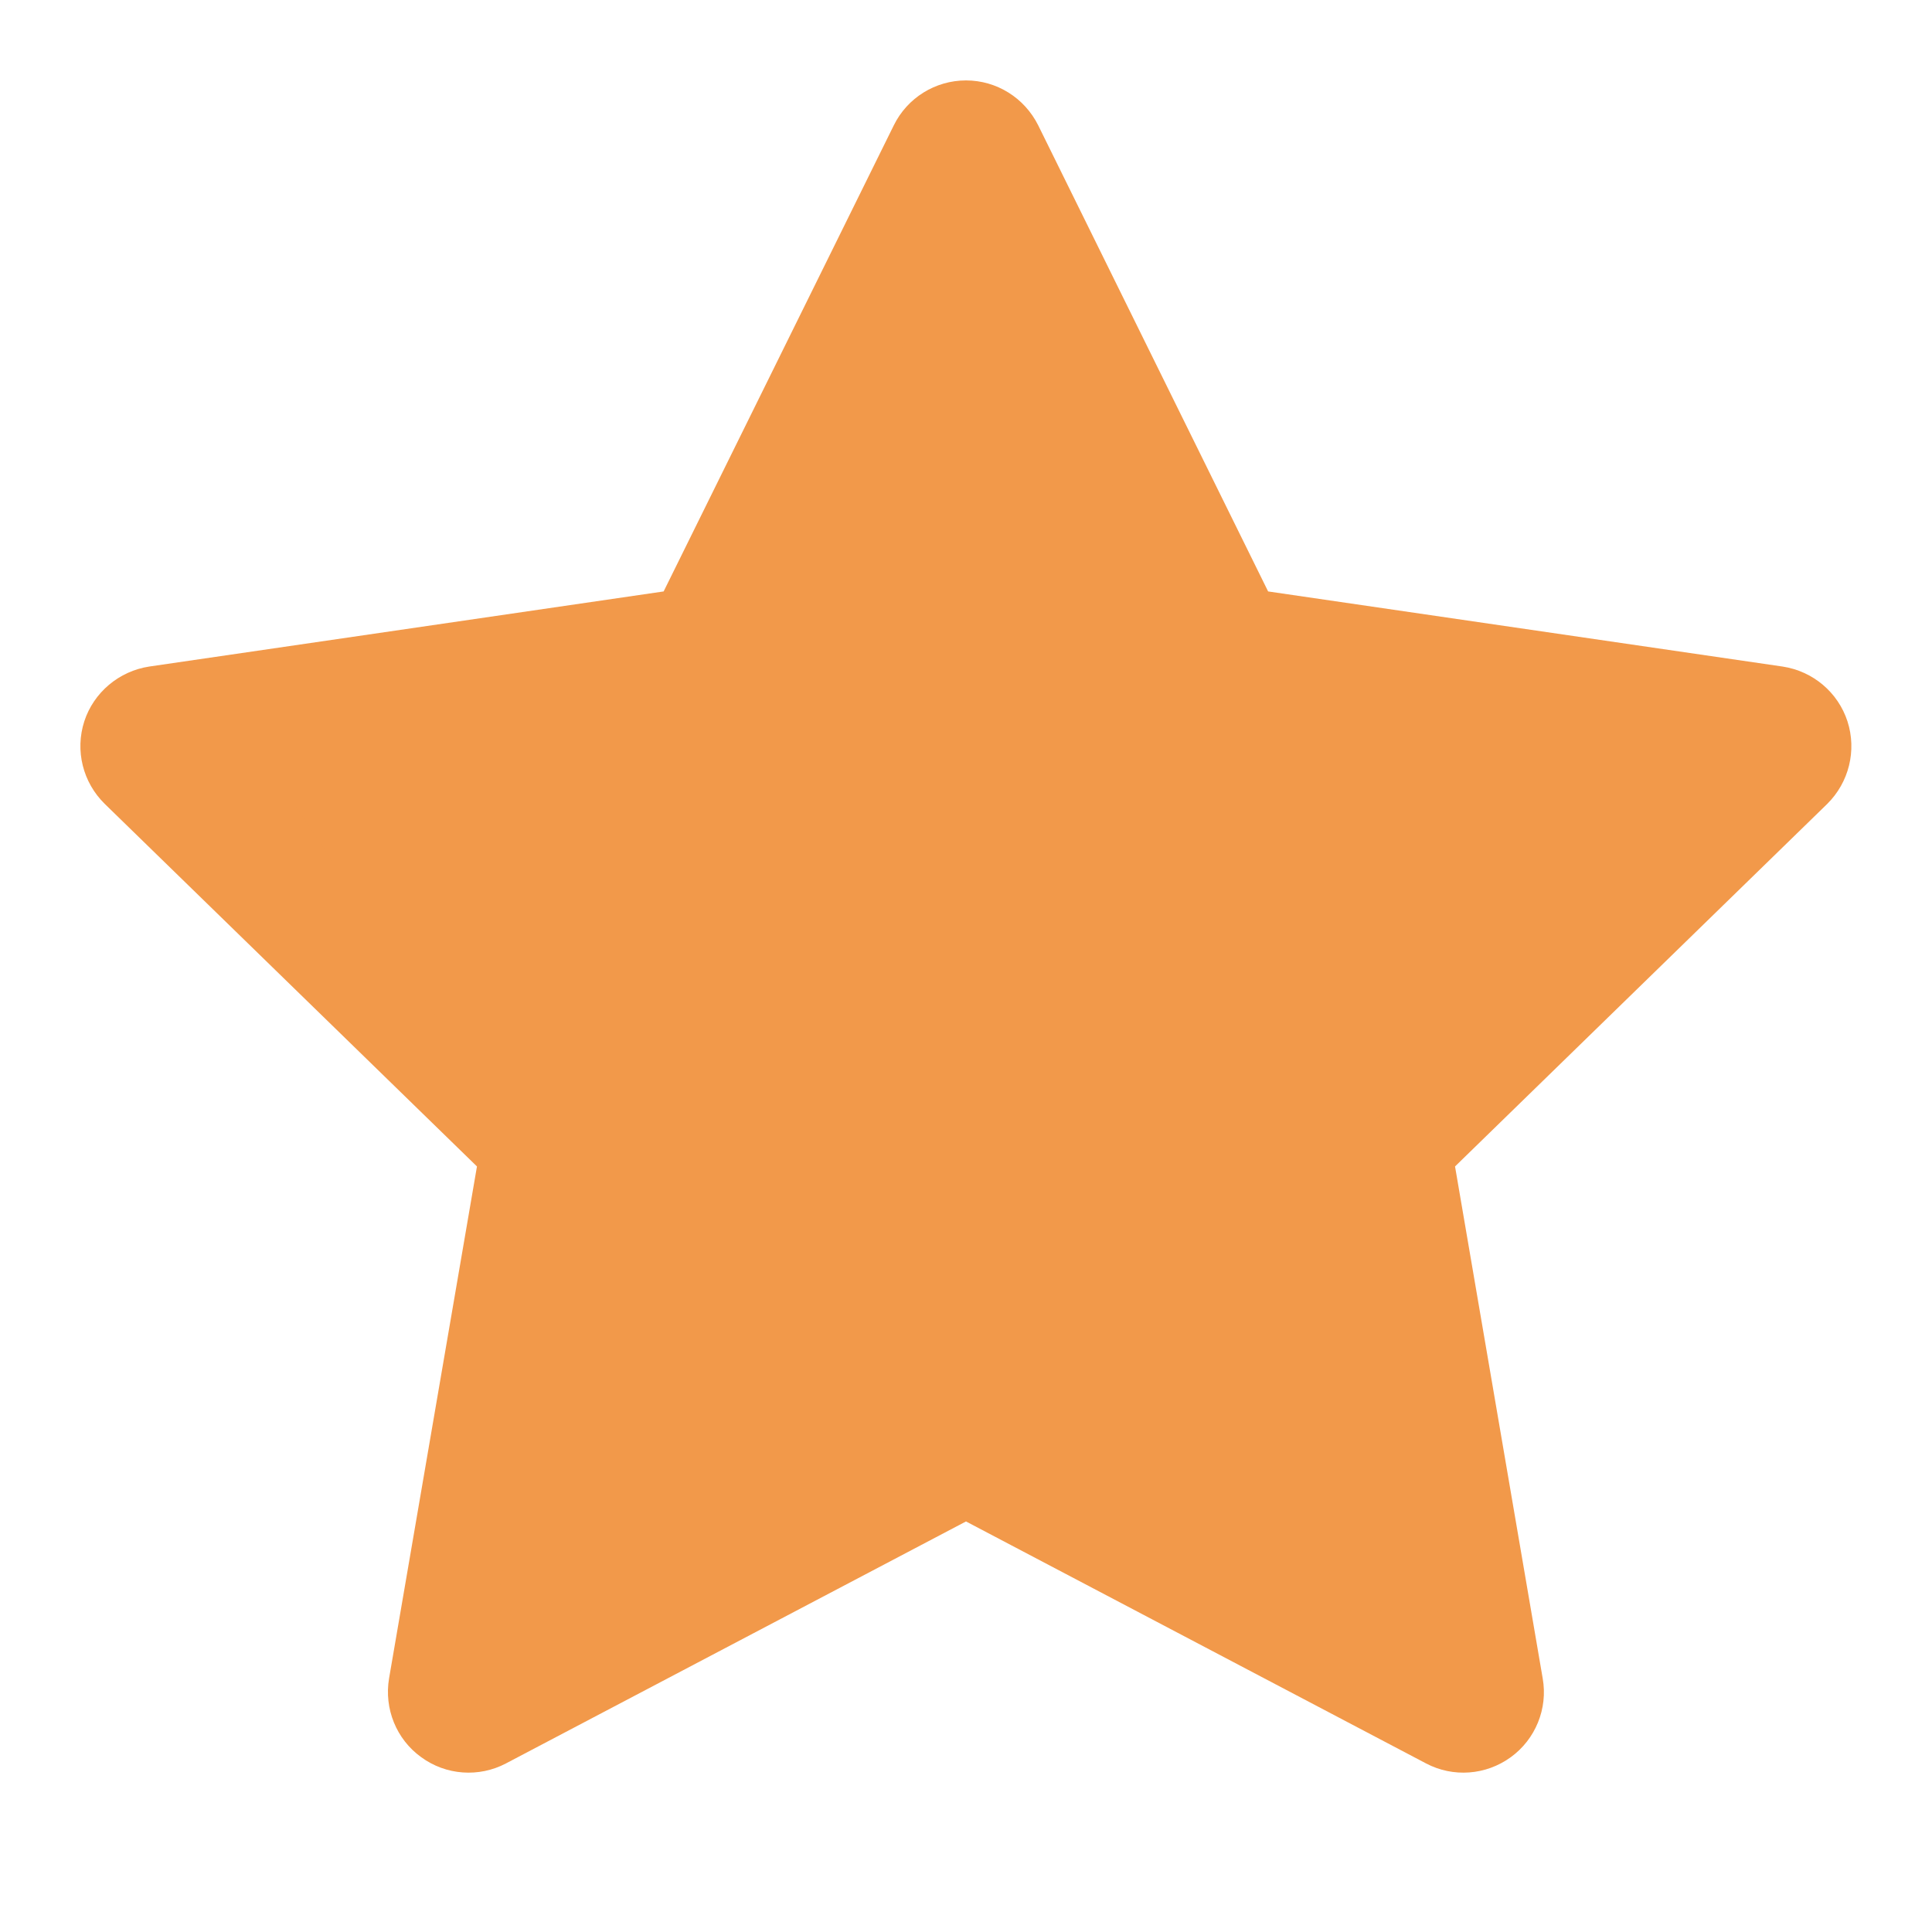
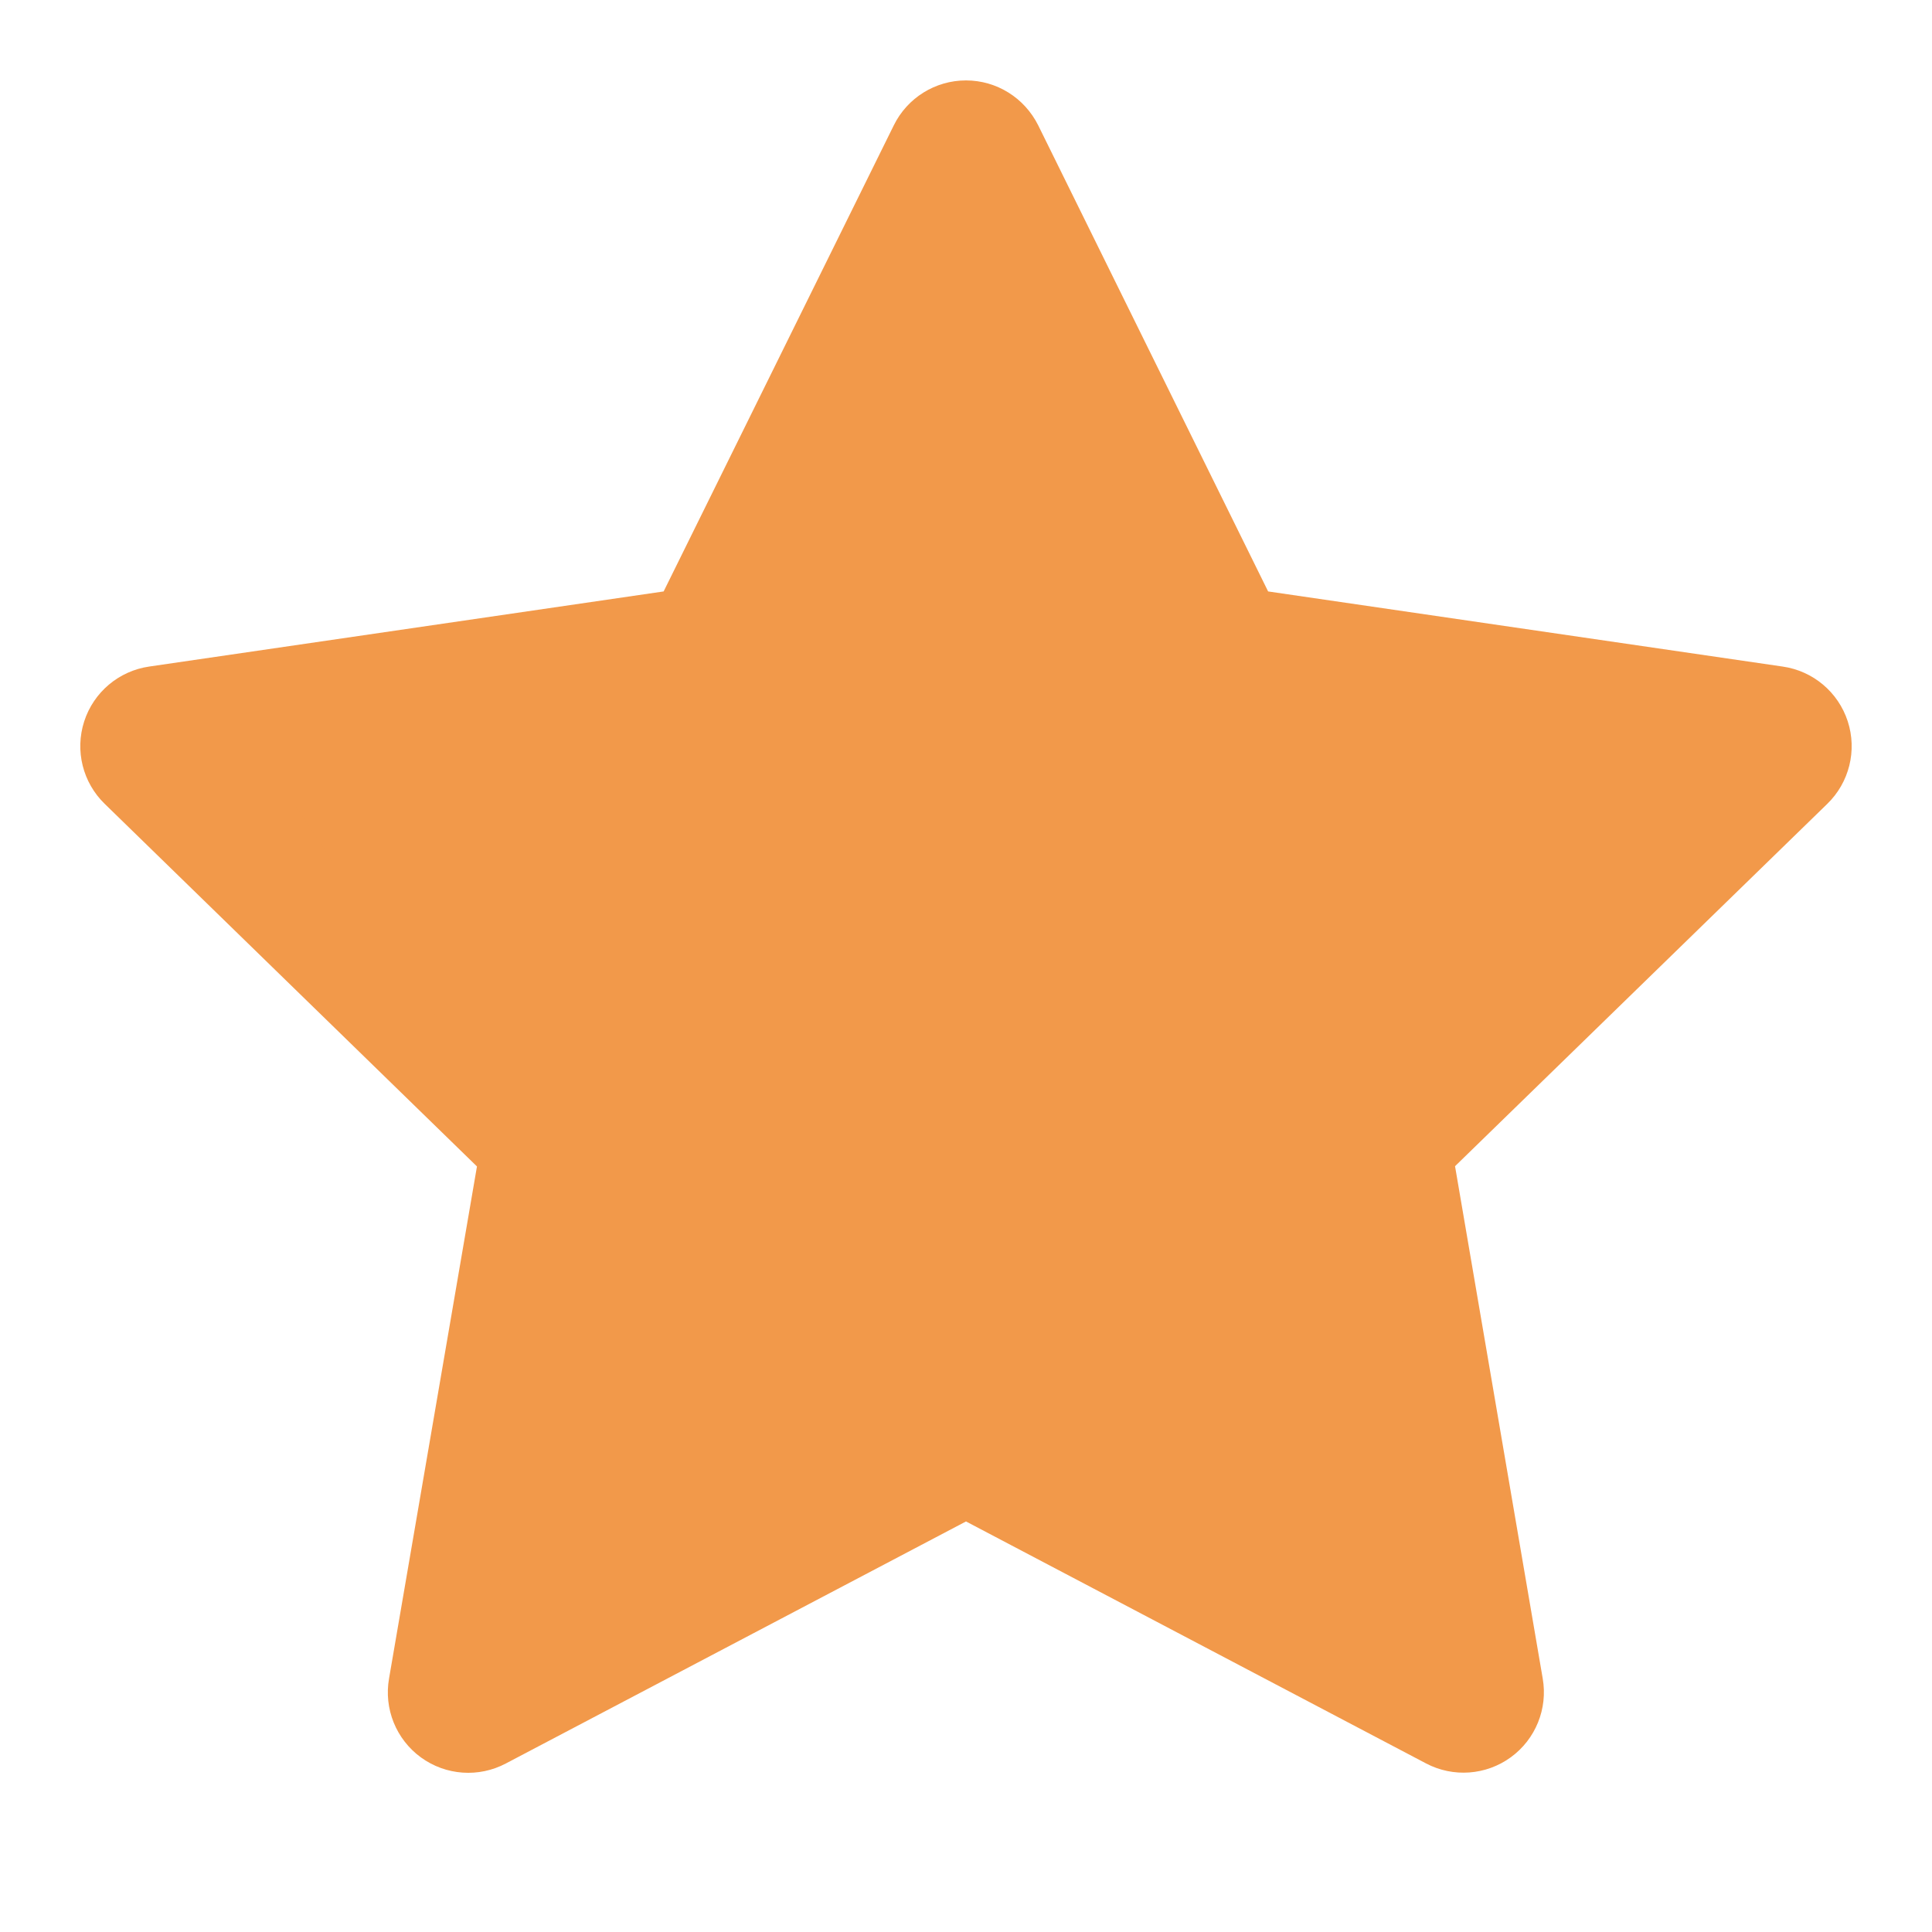
- <svg xmlns="http://www.w3.org/2000/svg" width="8" height="8" viewBox="0 0 8 8" fill="none">
-   <path fill-rule="evenodd" clip-rule="evenodd" d="M4 0.333C4.127 0.333 4.242 0.405 4.299 0.519L5.251 2.449L7.381 2.76C7.507 2.779 7.611 2.867 7.65 2.987C7.689 3.108 7.656 3.24 7.566 3.329L6.025 4.83L6.388 6.95C6.41 7.075 6.358 7.202 6.256 7.276C6.153 7.351 6.017 7.361 5.905 7.302L4 6.3L2.095 7.302C1.983 7.361 1.846 7.351 1.744 7.276C1.641 7.202 1.59 7.075 1.611 6.95L1.975 4.83L0.434 3.329C0.343 3.24 0.31 3.108 0.349 2.987C0.388 2.867 0.493 2.779 0.618 2.76L2.748 2.449L3.701 0.519C3.757 0.405 3.873 0.333 4 0.333ZM4 1.42L3.269 2.901C3.22 2.999 3.126 3.067 3.018 3.083L1.382 3.322L2.566 4.475C2.644 4.551 2.68 4.662 2.662 4.77L2.382 6.397L3.845 5.628C3.942 5.577 4.058 5.577 4.155 5.628L5.617 6.397L5.338 4.77C5.319 4.662 5.355 4.551 5.434 4.475L6.617 3.322L4.981 3.083C4.873 3.067 4.779 2.999 4.731 2.901L4 1.42Z" fill="#F2994A" />
-   <path d="M2.333 5L1 3L3 2.667L4 1L5 2.667L7 3.333L5.667 4.667L6 7L4 6L2 7L2.333 5Z" fill="#F2994A" />
+ <svg xmlns="http://www.w3.org/2000/svg" width="8" height="8" fill="none">
+   <path fill-rule="evenodd" clip-rule="evenodd" d="M4 .333c.127 0 .242.072.299.186l.952 1.93 2.13.311a.333.333 0 01.185.569l-1.541 1.5.363 2.121a.333.333 0 01-.483.352L4 6.3 2.095 7.302a.333.333 0 01-.484-.352l.364-2.12L.434 3.329a.333.333 0 01.184-.569l2.13-.311.953-1.93A.333.333 0 014 .333zM4 1.42L3.269 2.9a.333.333 0 01-.251.183l-1.636.24 1.184 1.152a.333.333 0 01.096.295l-.28 1.627 1.463-.769a.333.333 0 01.31 0l1.462.77-.28-1.628a.333.333 0 01.097-.295l1.183-1.153-1.636-.239a.333.333 0 01-.25-.182L4 1.42z" fill="#F2994A" />
+   <path d="M2.333 5L1 3l2-.333L4 1l1 1.667 2 .666-1.333 1.334L6 7 4 6 2 7l.333-2z" fill="#F2994A" />
</svg>
